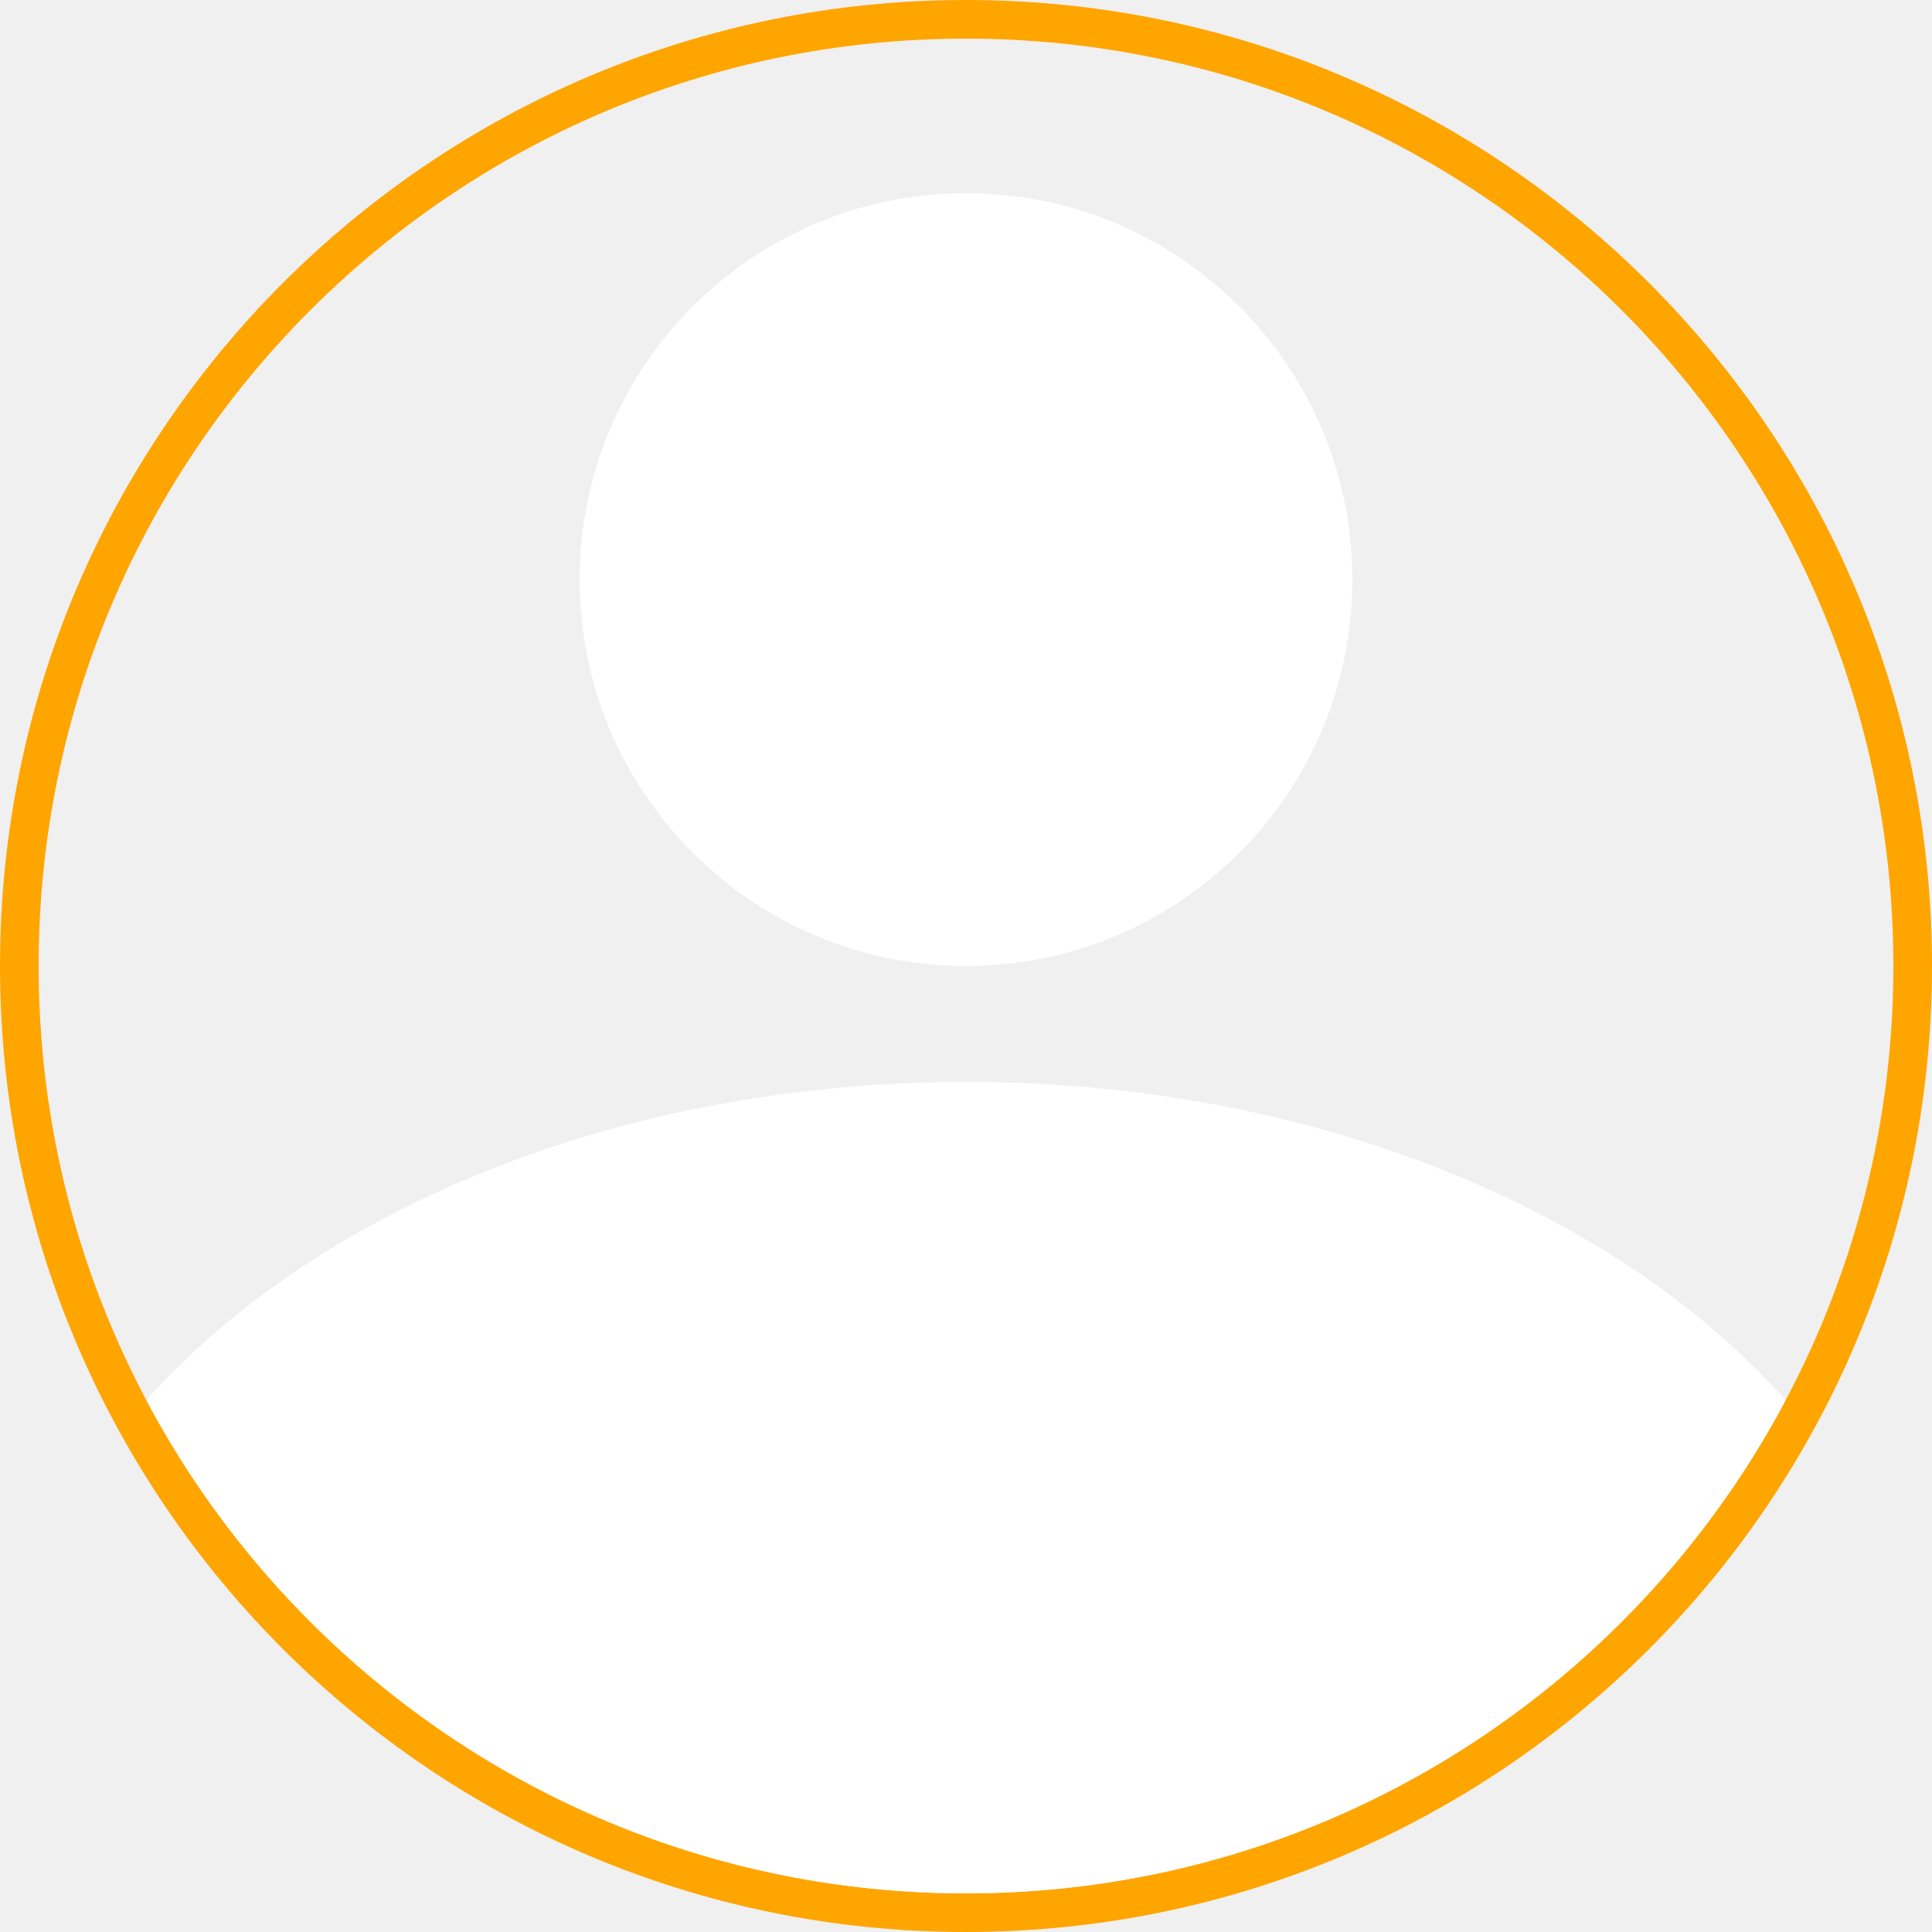
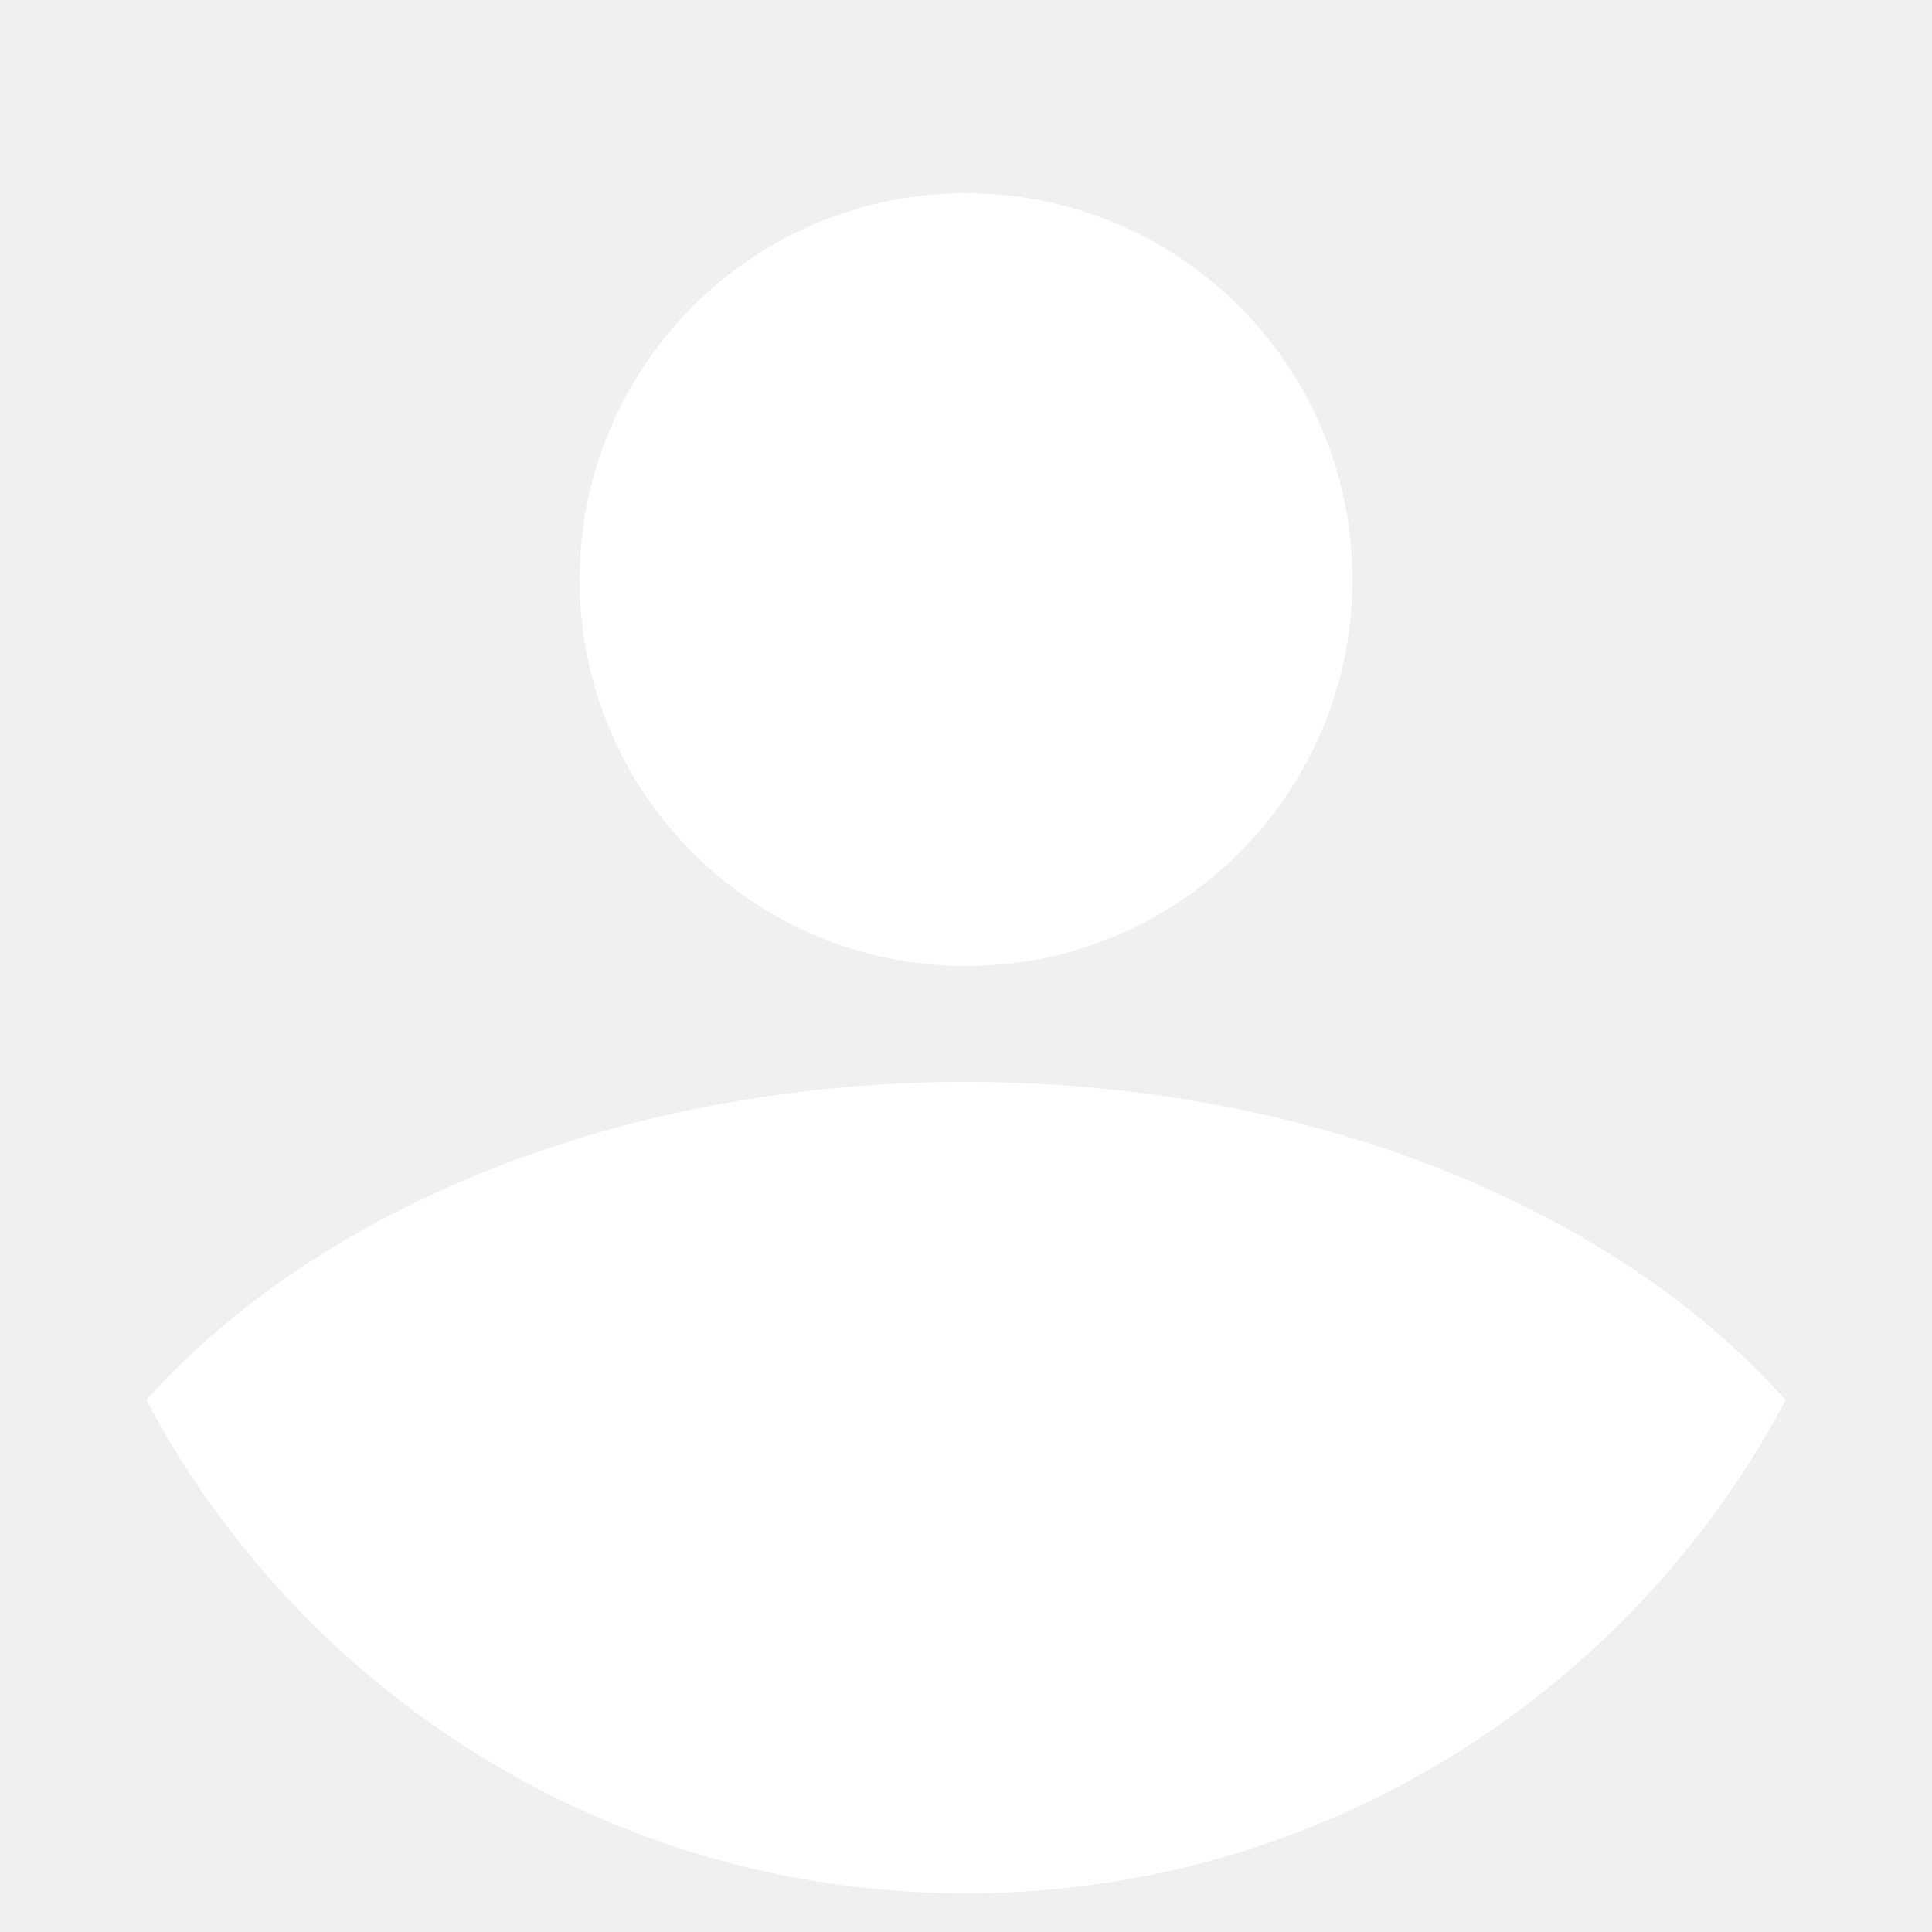
<svg xmlns="http://www.w3.org/2000/svg" width="50" height="50" viewBox="0 0 50 50" fill="none">
-   <circle cx="25" cy="25" r="24.5" stroke="#FFA500" />
+   <circle cx="25" cy="25" r="24.5" stroke="current" />
  <circle cx="25" cy="15" r="10" fill="white" />
  <path fill-rule="evenodd" clip-rule="evenodd" d="M3.787 36.235C8.204 31.29 16.053 28 25 28C33.947 28 41.796 31.29 46.213 36.235C42.183 43.828 34.196 49 25 49C15.805 49 7.817 43.828 3.787 36.235Z" fill="white" />
</svg>
